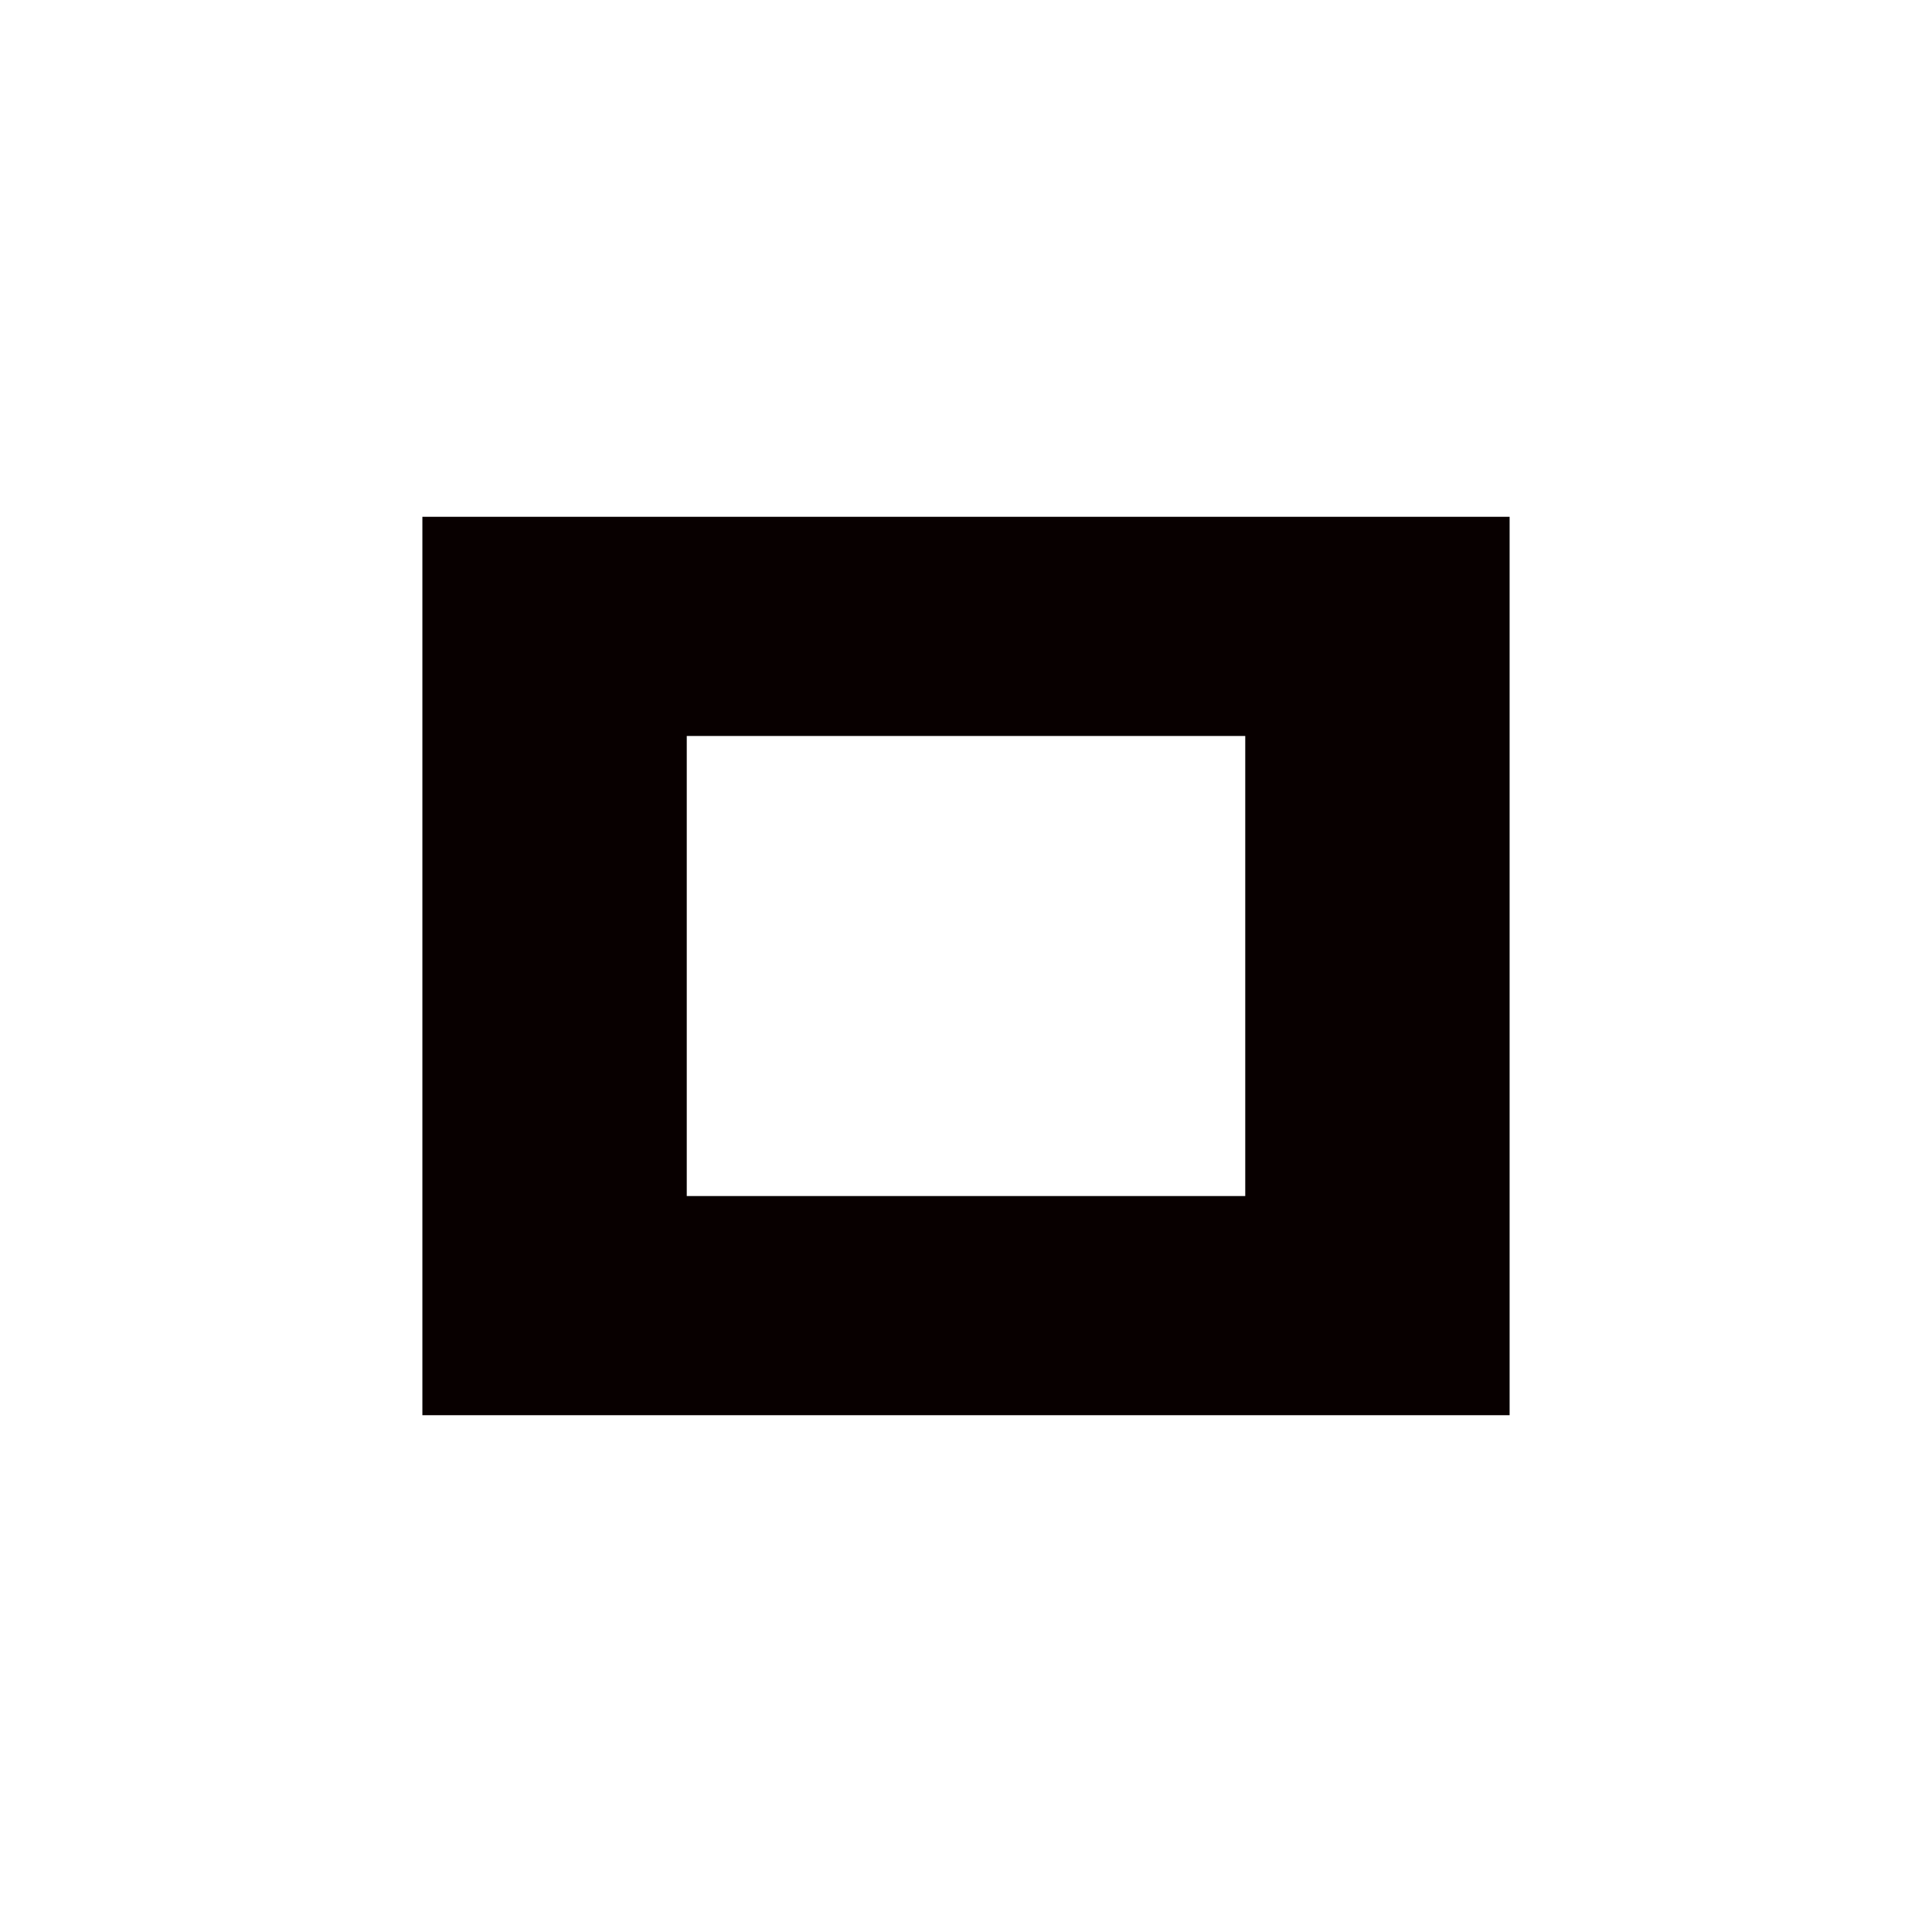
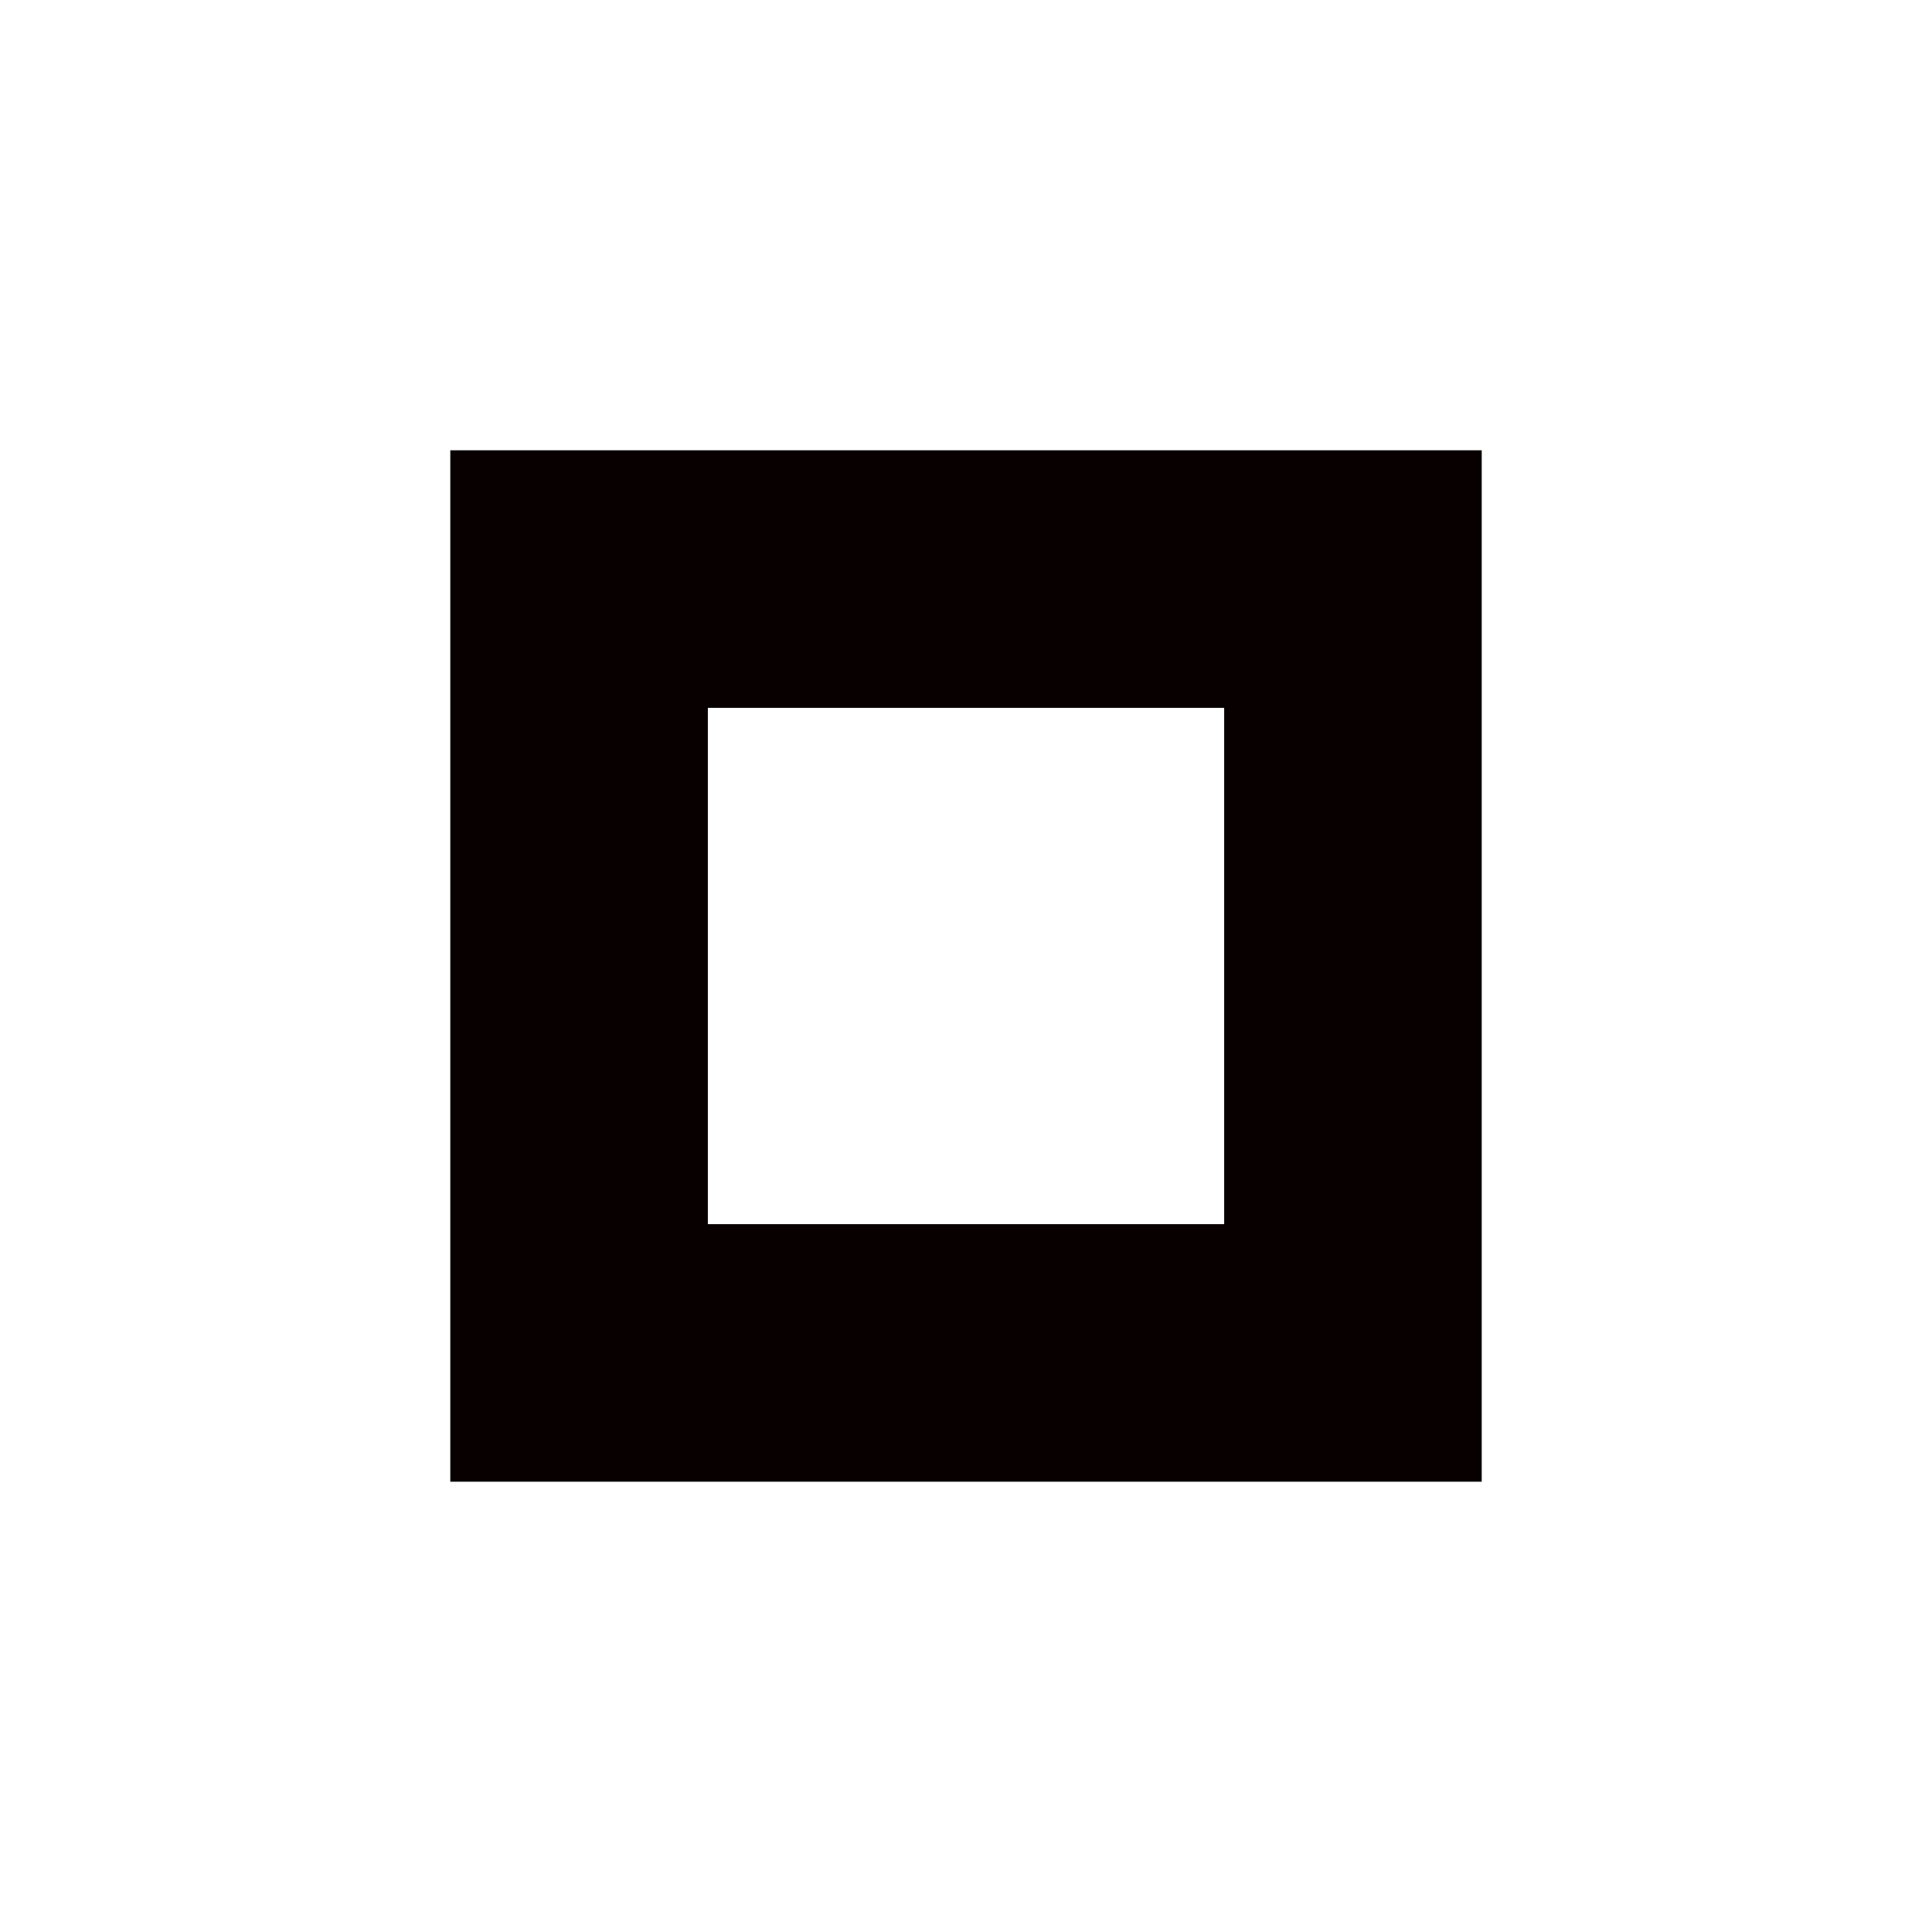
<svg xmlns="http://www.w3.org/2000/svg" viewBox="0 0 100 100">
-   <g transform="translate(152.9012 1299.428)">
-     <path d="M-131.039-1272.679v46.502h56.275v-46.502h-56.275ZM-88.447-1237.521h-28.908v-23.813h28.908v23.813Z" style="fill: #080000;" />
+   <g transform="translate(154.3454 1294.789)">
+     <path d="M-77.652-1271.482h-53.386v53.386h53.386v-53.386ZM-90.983-1231.427h-26.724v-26.724h26.724v26.724Z" style="fill: #080000;" />
  </g>
</svg>
